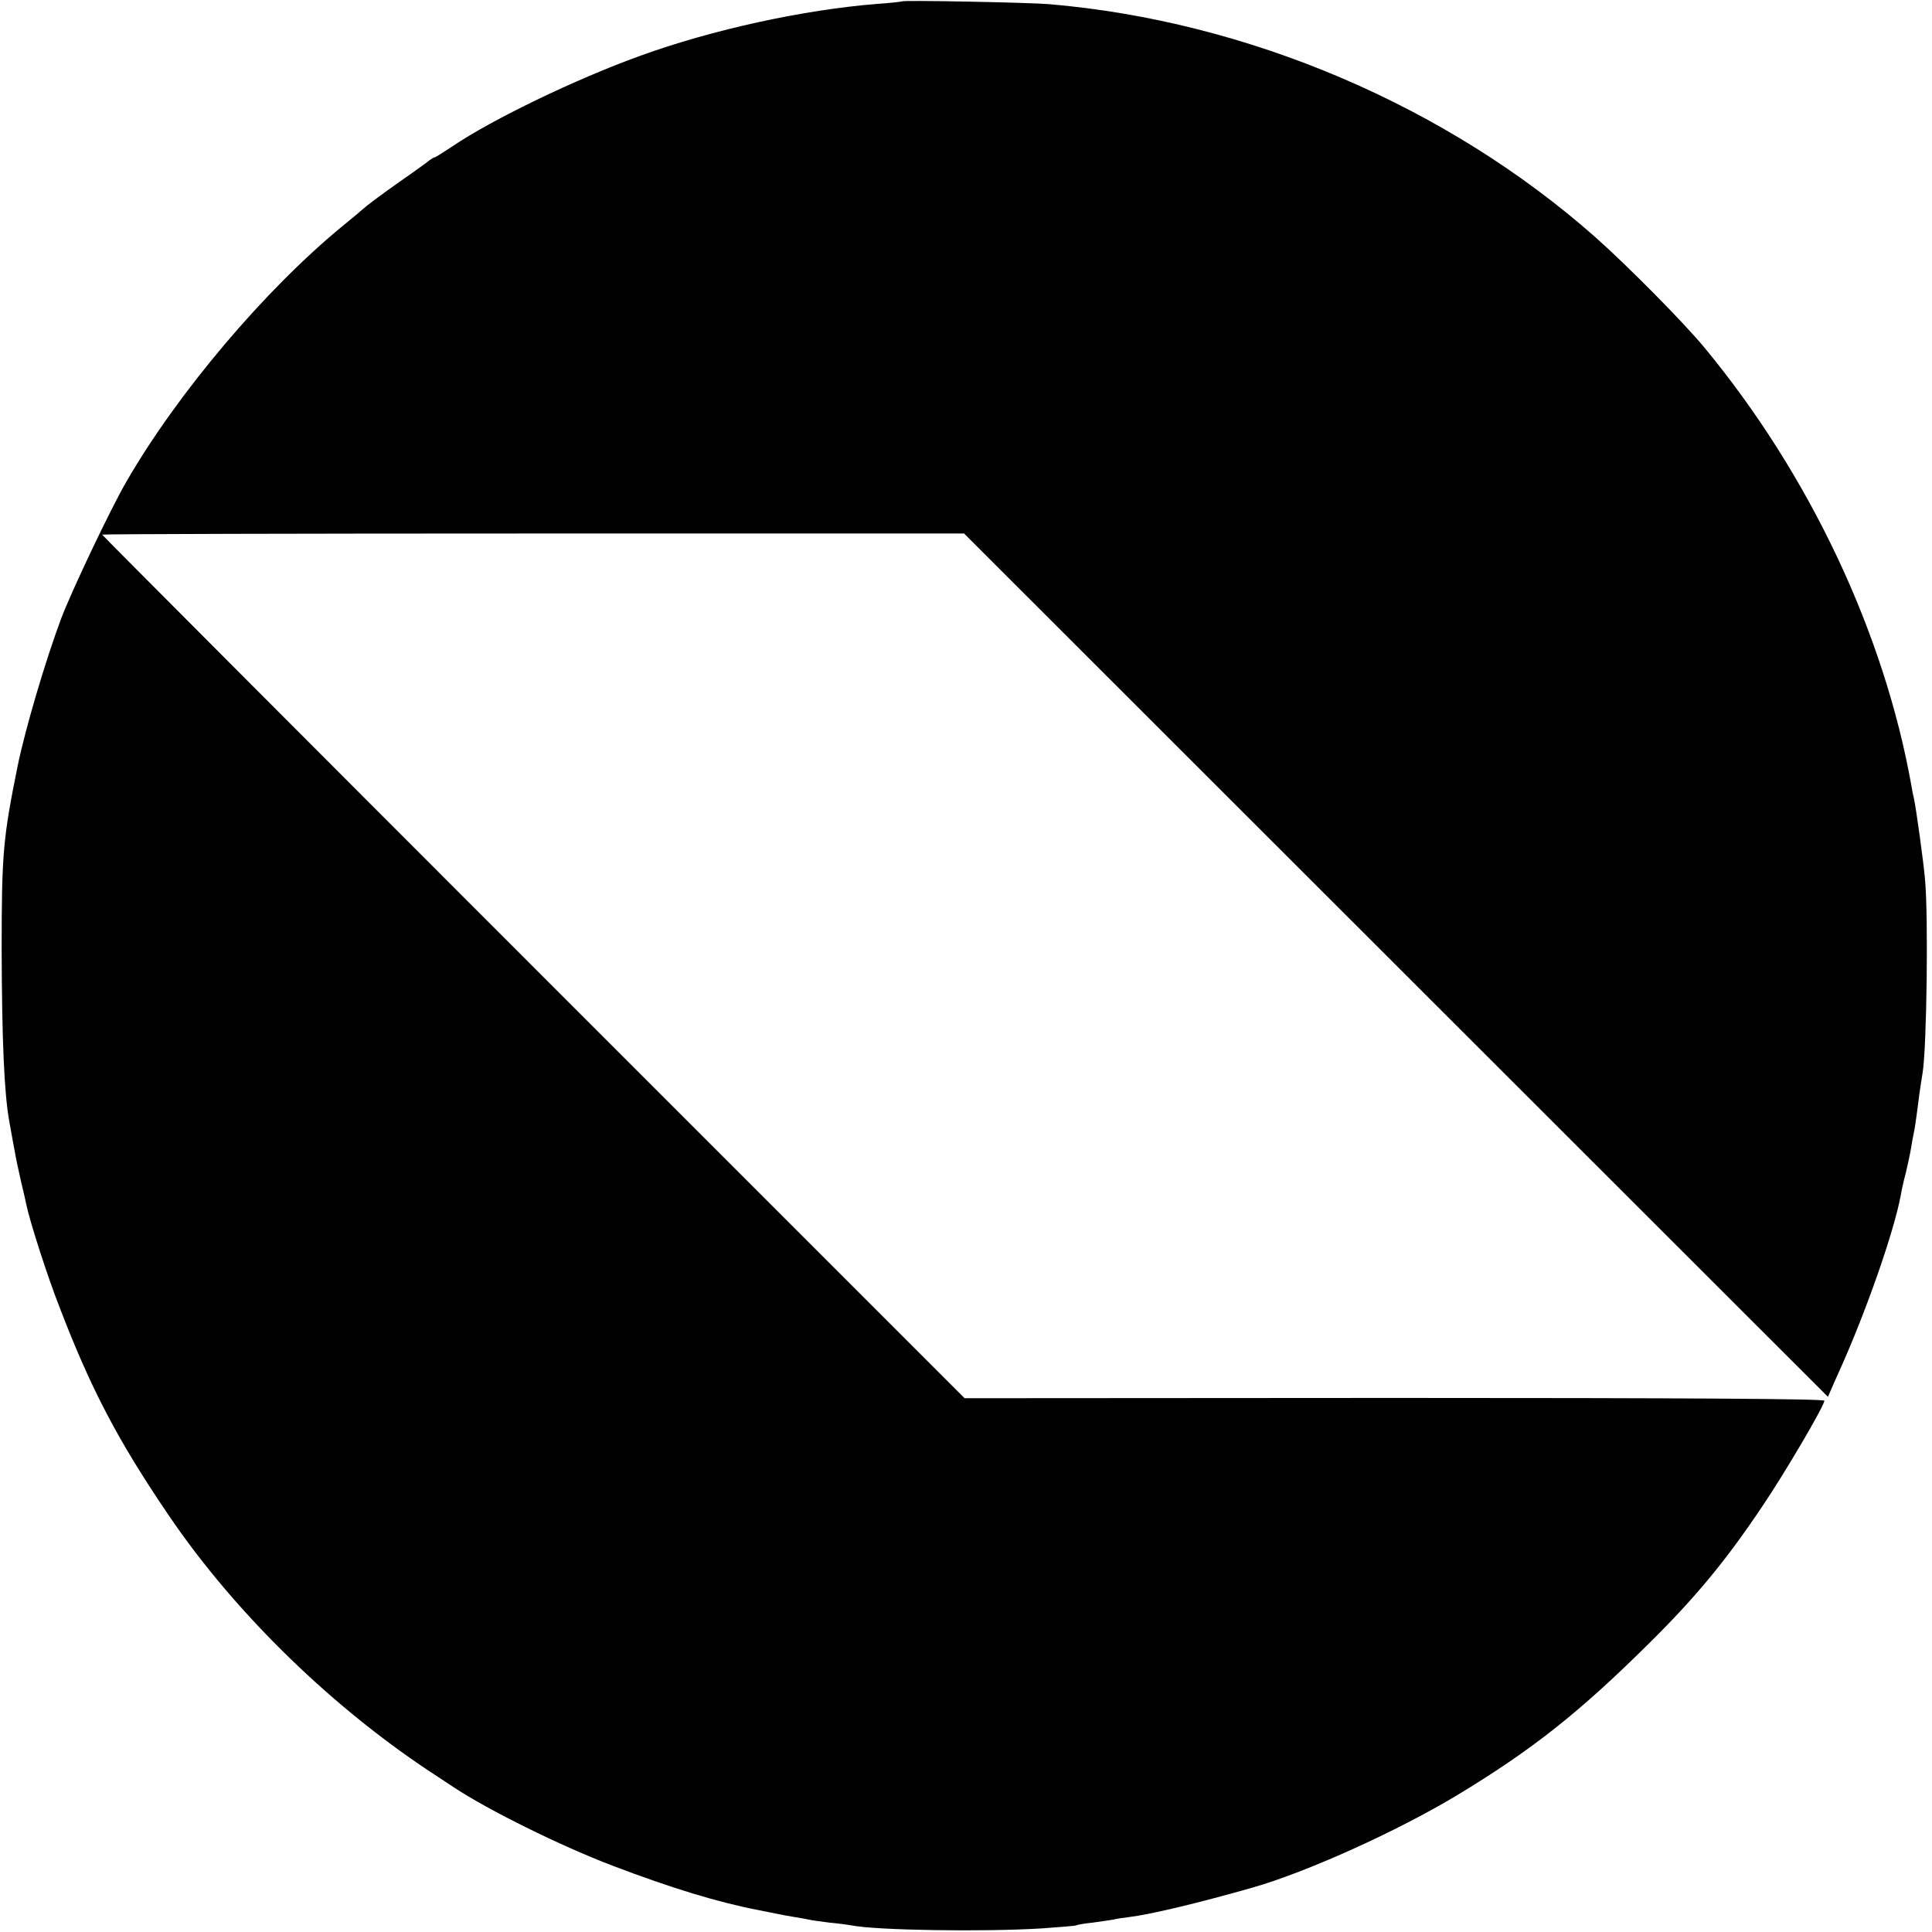
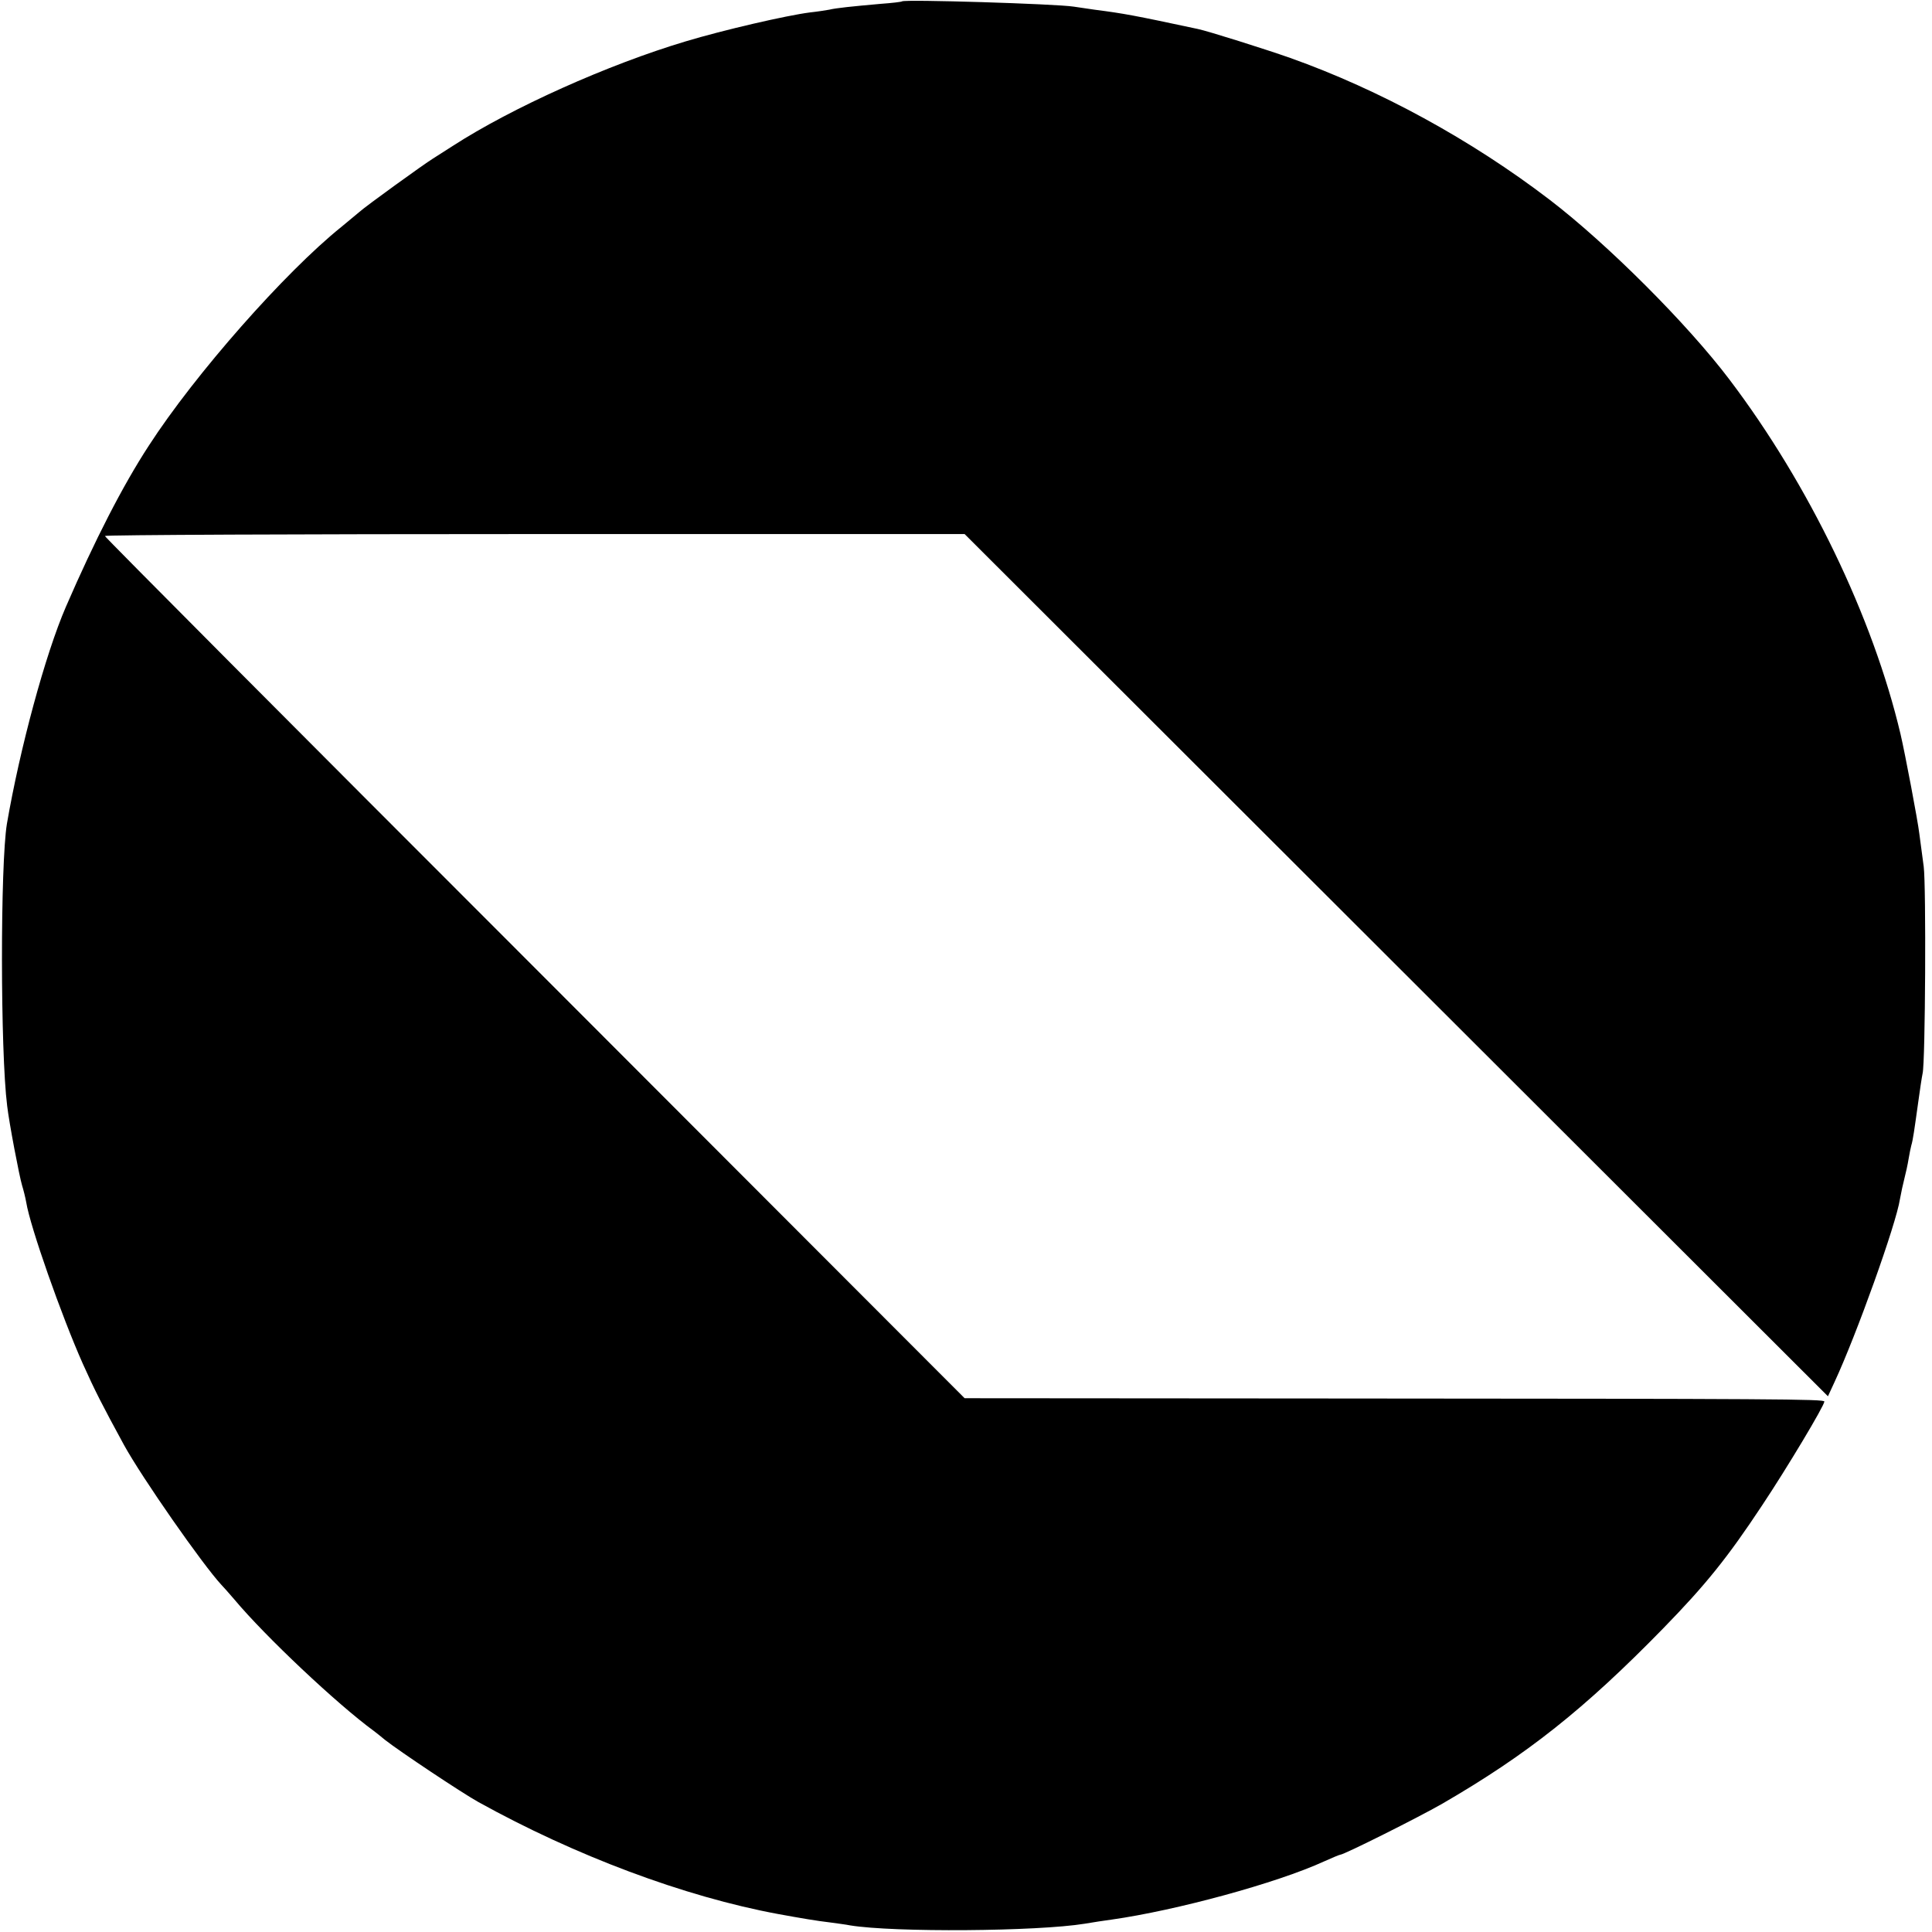
<svg xmlns="http://www.w3.org/2000/svg" version="1.0" width="700pt" height="700pt" viewBox="0 0 700 700" preserveAspectRatio="xMidYMid meet">
  <g transform="translate(0,700) scale(0.1,-0.1)" fill="#000000" stroke="none">
-     <path d="M3268 6995 c-2 -1 -41 -6 -88 -9 -267 -21 -598 -93 -860 -188 -233 -84 -538 -231 -682 -329 -32 -21 -60 -39 -63 -39 -3 0 -11 -5 -18 -10 -7 -6 -55 -41 -107 -77 -89 -63 -115 -83 -144 -108 -6 -6 -36 -30 -66 -55 -280 -230 -596 -603 -782 -925 -58 -100 -197 -393 -236 -495 -58 -155 -131 -403 -158 -535 -53 -262 -58 -318 -58 -665 1 -329 9 -521 28 -625 8 -44 17 -96 21 -115 3 -19 13 -64 21 -100 9 -36 17 -73 19 -83 13 -63 77 -262 121 -374 114 -297 211 -482 395 -753 243 -358 600 -705 979 -950 8 -5 32 -21 53 -35 127 -84 388 -213 577 -285 213 -81 380 -132 525 -160 28 -6 61 -12 75 -15 14 -3 41 -8 60 -11 19 -3 42 -7 50 -9 8 -2 42 -7 75 -11 33 -3 69 -8 80 -10 89 -18 478 -24 689 -11 66 5 122 9 125 11 3 2 30 7 60 10 30 4 64 9 75 11 12 3 37 7 56 9 75 9 245 49 445 106 195 55 526 204 745 336 271 164 442 299 695 550 170 168 281 303 412 499 83 123 223 362 223 380 0 7 -526 10 -1557 10 l-1558 -1 -1562 1562 c-860 860 -1563 1565 -1563 1567 0 2 703 4 1561 4 l1562 0 1565 -1564 1565 -1564 13 30 c7 17 20 45 28 63 97 215 198 504 223 638 2 14 10 50 18 80 7 30 16 71 19 90 3 19 8 46 11 60 3 14 7 43 10 65 5 42 13 100 21 148 15 93 21 564 9 697 -5 64 -32 256 -40 295 -3 11 -7 31 -9 45 -99 557 -369 1129 -750 1590 -76 92 -278 296 -395 400 -538 476 -1260 784 -1981 845 -72 6 -527 15 -532 10z" />
+     <path d="M3268 6995 c-2 -2 -37 -6 -78 -9 -101 -9 -161 -15 -185 -21 -11 -2 -42 -7 -70 -10 -86 -11 -315 -64 -451 -105 -281 -84 -629 -240 -844 -379 -31 -20 -63 -40 -72 -46 -31 -19 -243 -172 -266 -193 -13 -11 -42 -35 -65 -54 -203 -163 -530 -533 -698 -793 -94 -144 -196 -343 -300 -583 -75 -173 -167 -514 -214 -787 -24 -146 -24 -825 1 -1022 7 -61 44 -255 54 -288 5 -16 12 -44 15 -61 14 -88 128 -412 205 -585 44 -98 69 -147 149 -294 66 -120 286 -435 353 -507 7 -7 28 -31 47 -53 112 -134 372 -379 506 -477 6 -4 24 -19 40 -32 52 -41 277 -191 338 -225 350 -194 746 -343 1087 -406 82 -15 141 -25 185 -30 28 -4 61 -8 75 -11 159 -26 678 -22 850 6 30 5 74 12 98 15 233 33 598 132 770 211 29 13 55 24 58 24 13 0 281 134 370 185 307 178 514 342 800 635 154 158 233 256 358 445 90 135 226 362 226 377 0 9 -175 10 -1755 11 l-1360 1 -1557 1559 c-857 857 -1558 1561 -1558 1565 0 4 701 7 1558 7 l1557 0 1564 -1562 1564 -1562 24 52 c79 170 223 571 237 663 4 22 11 55 16 74 5 19 12 51 15 70 3 19 8 42 10 50 6 19 11 56 25 156 6 44 13 91 16 105 10 41 13 680 4 749 -5 36 -12 90 -16 120 -5 44 -52 292 -68 360 -100 424 -332 905 -620 1285 -152 201 -442 491 -651 651 -285 218 -617 399 -940 514 -91 32 -297 97 -335 105 -234 50 -267 56 -375 70 -27 4 -61 9 -75 11 -64 10 -613 27 -622 19z" />
  </g>
</svg>
